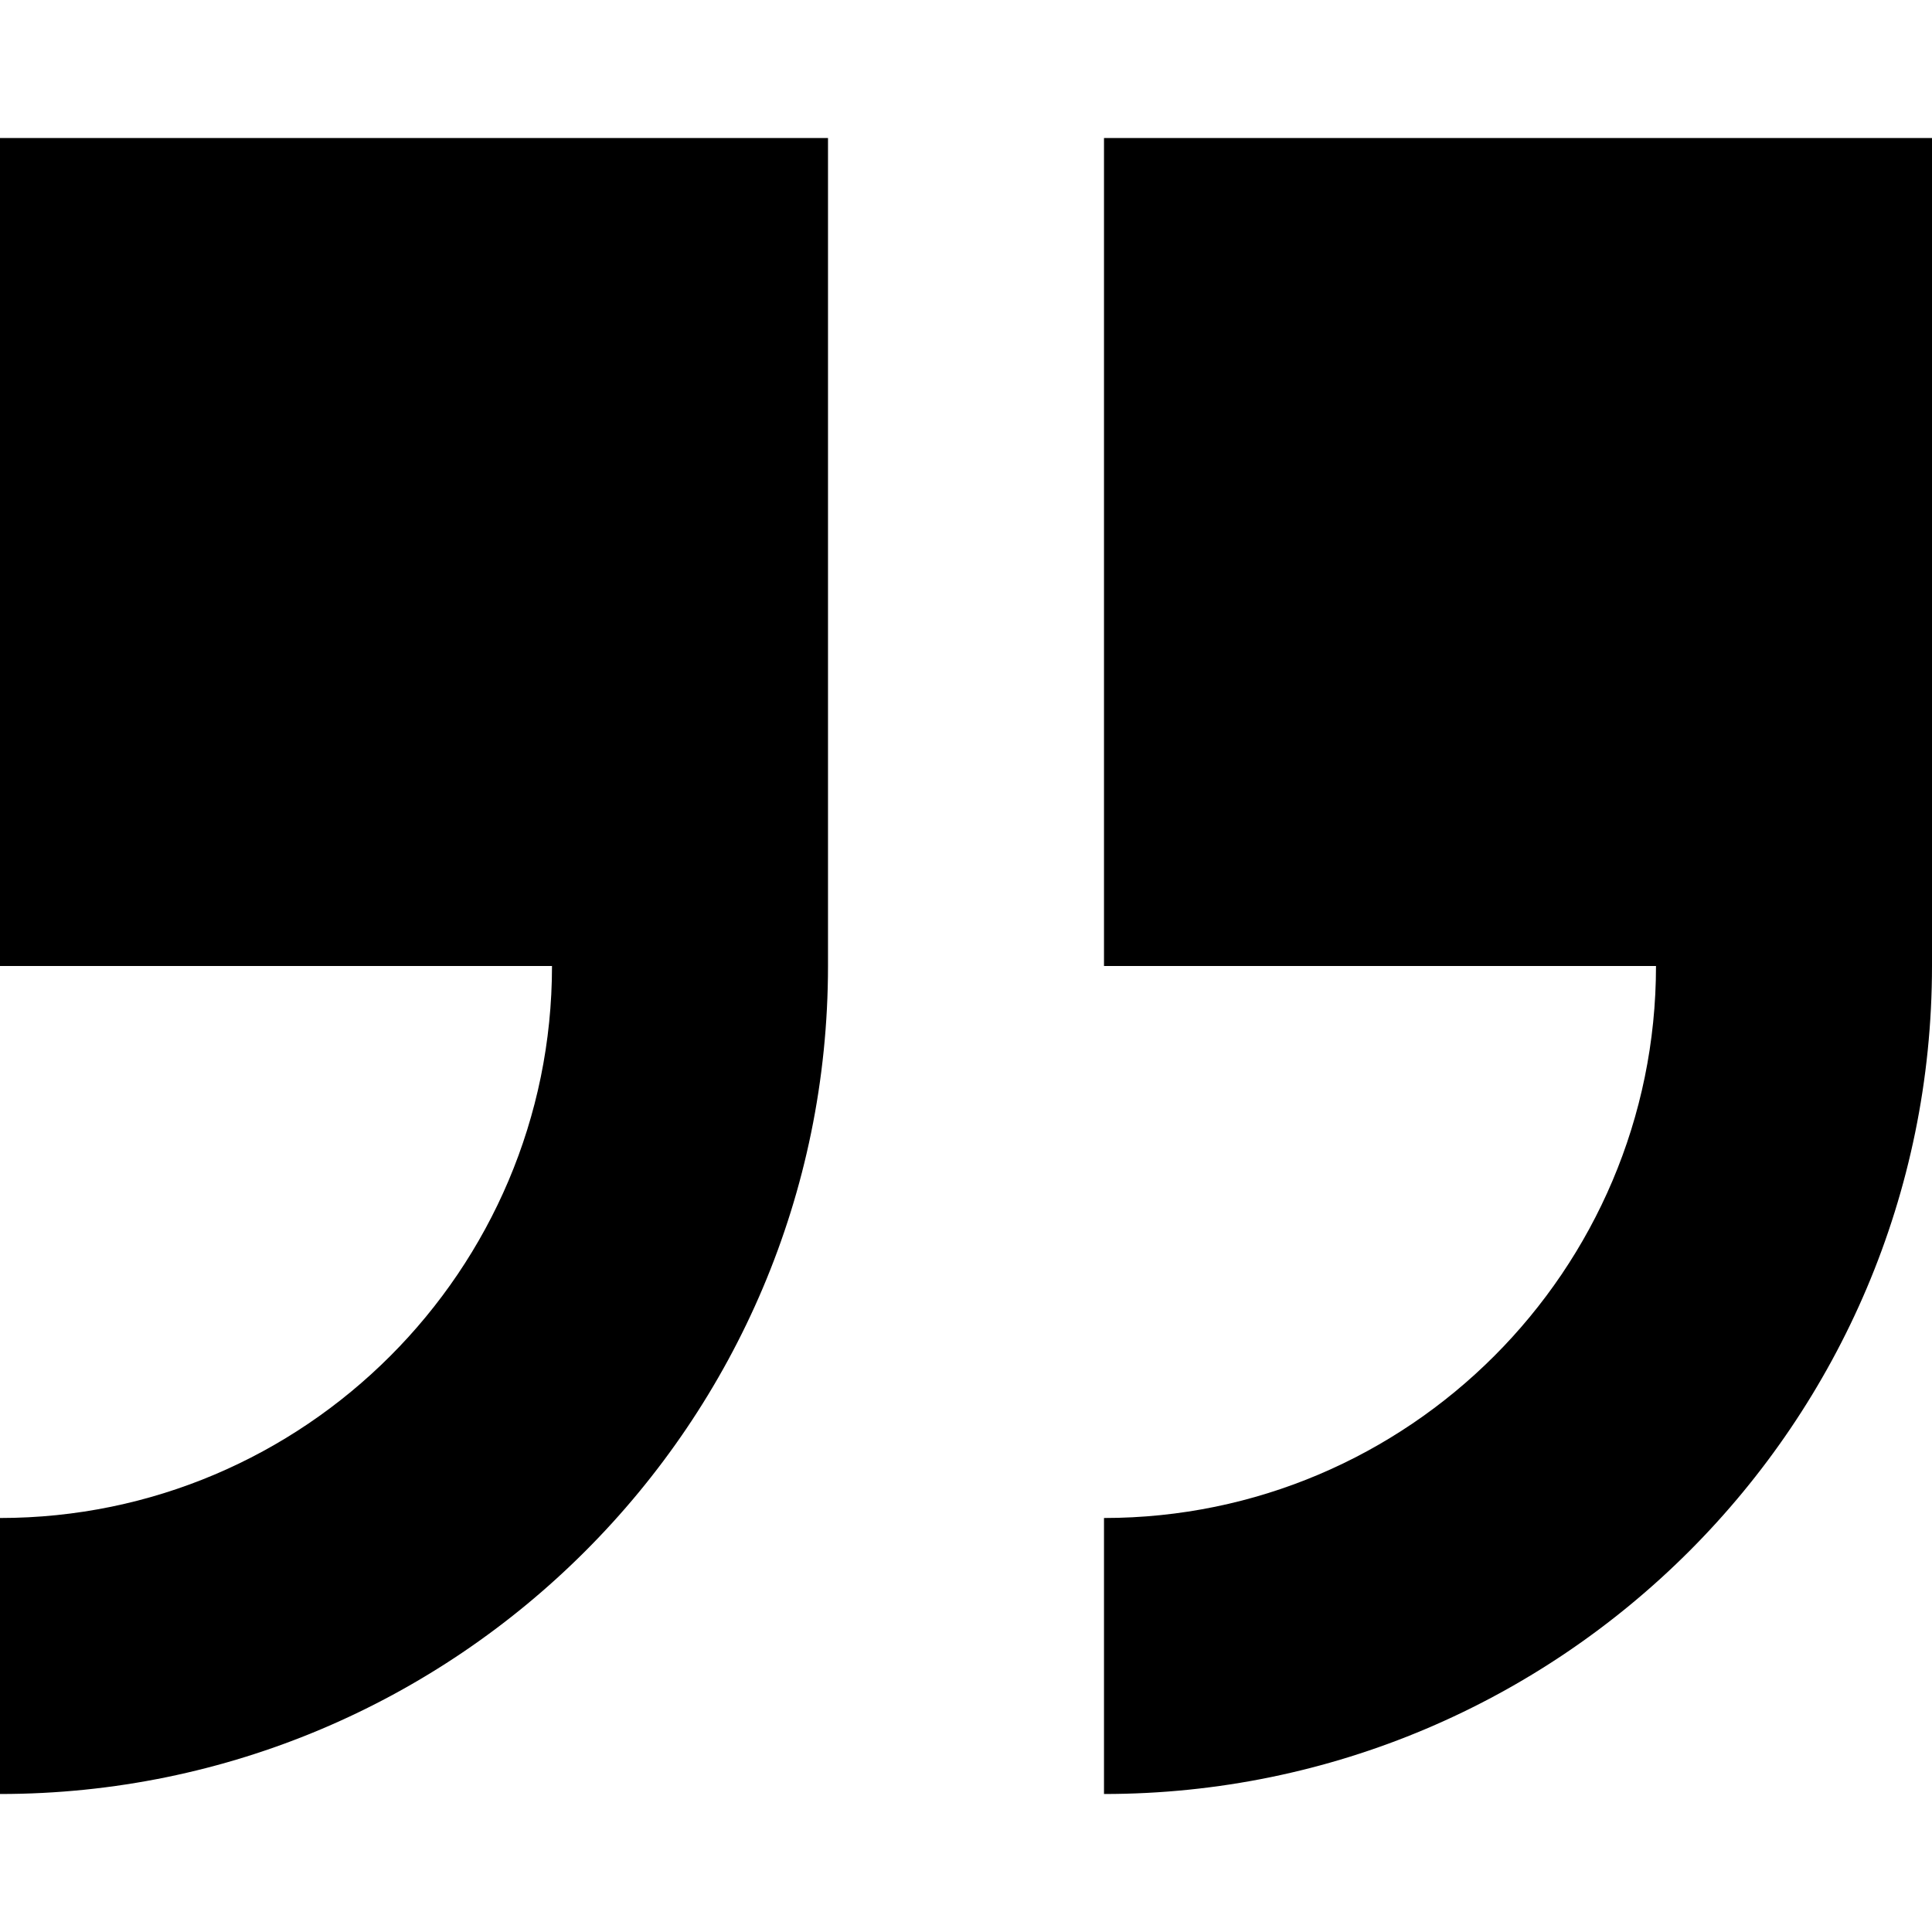
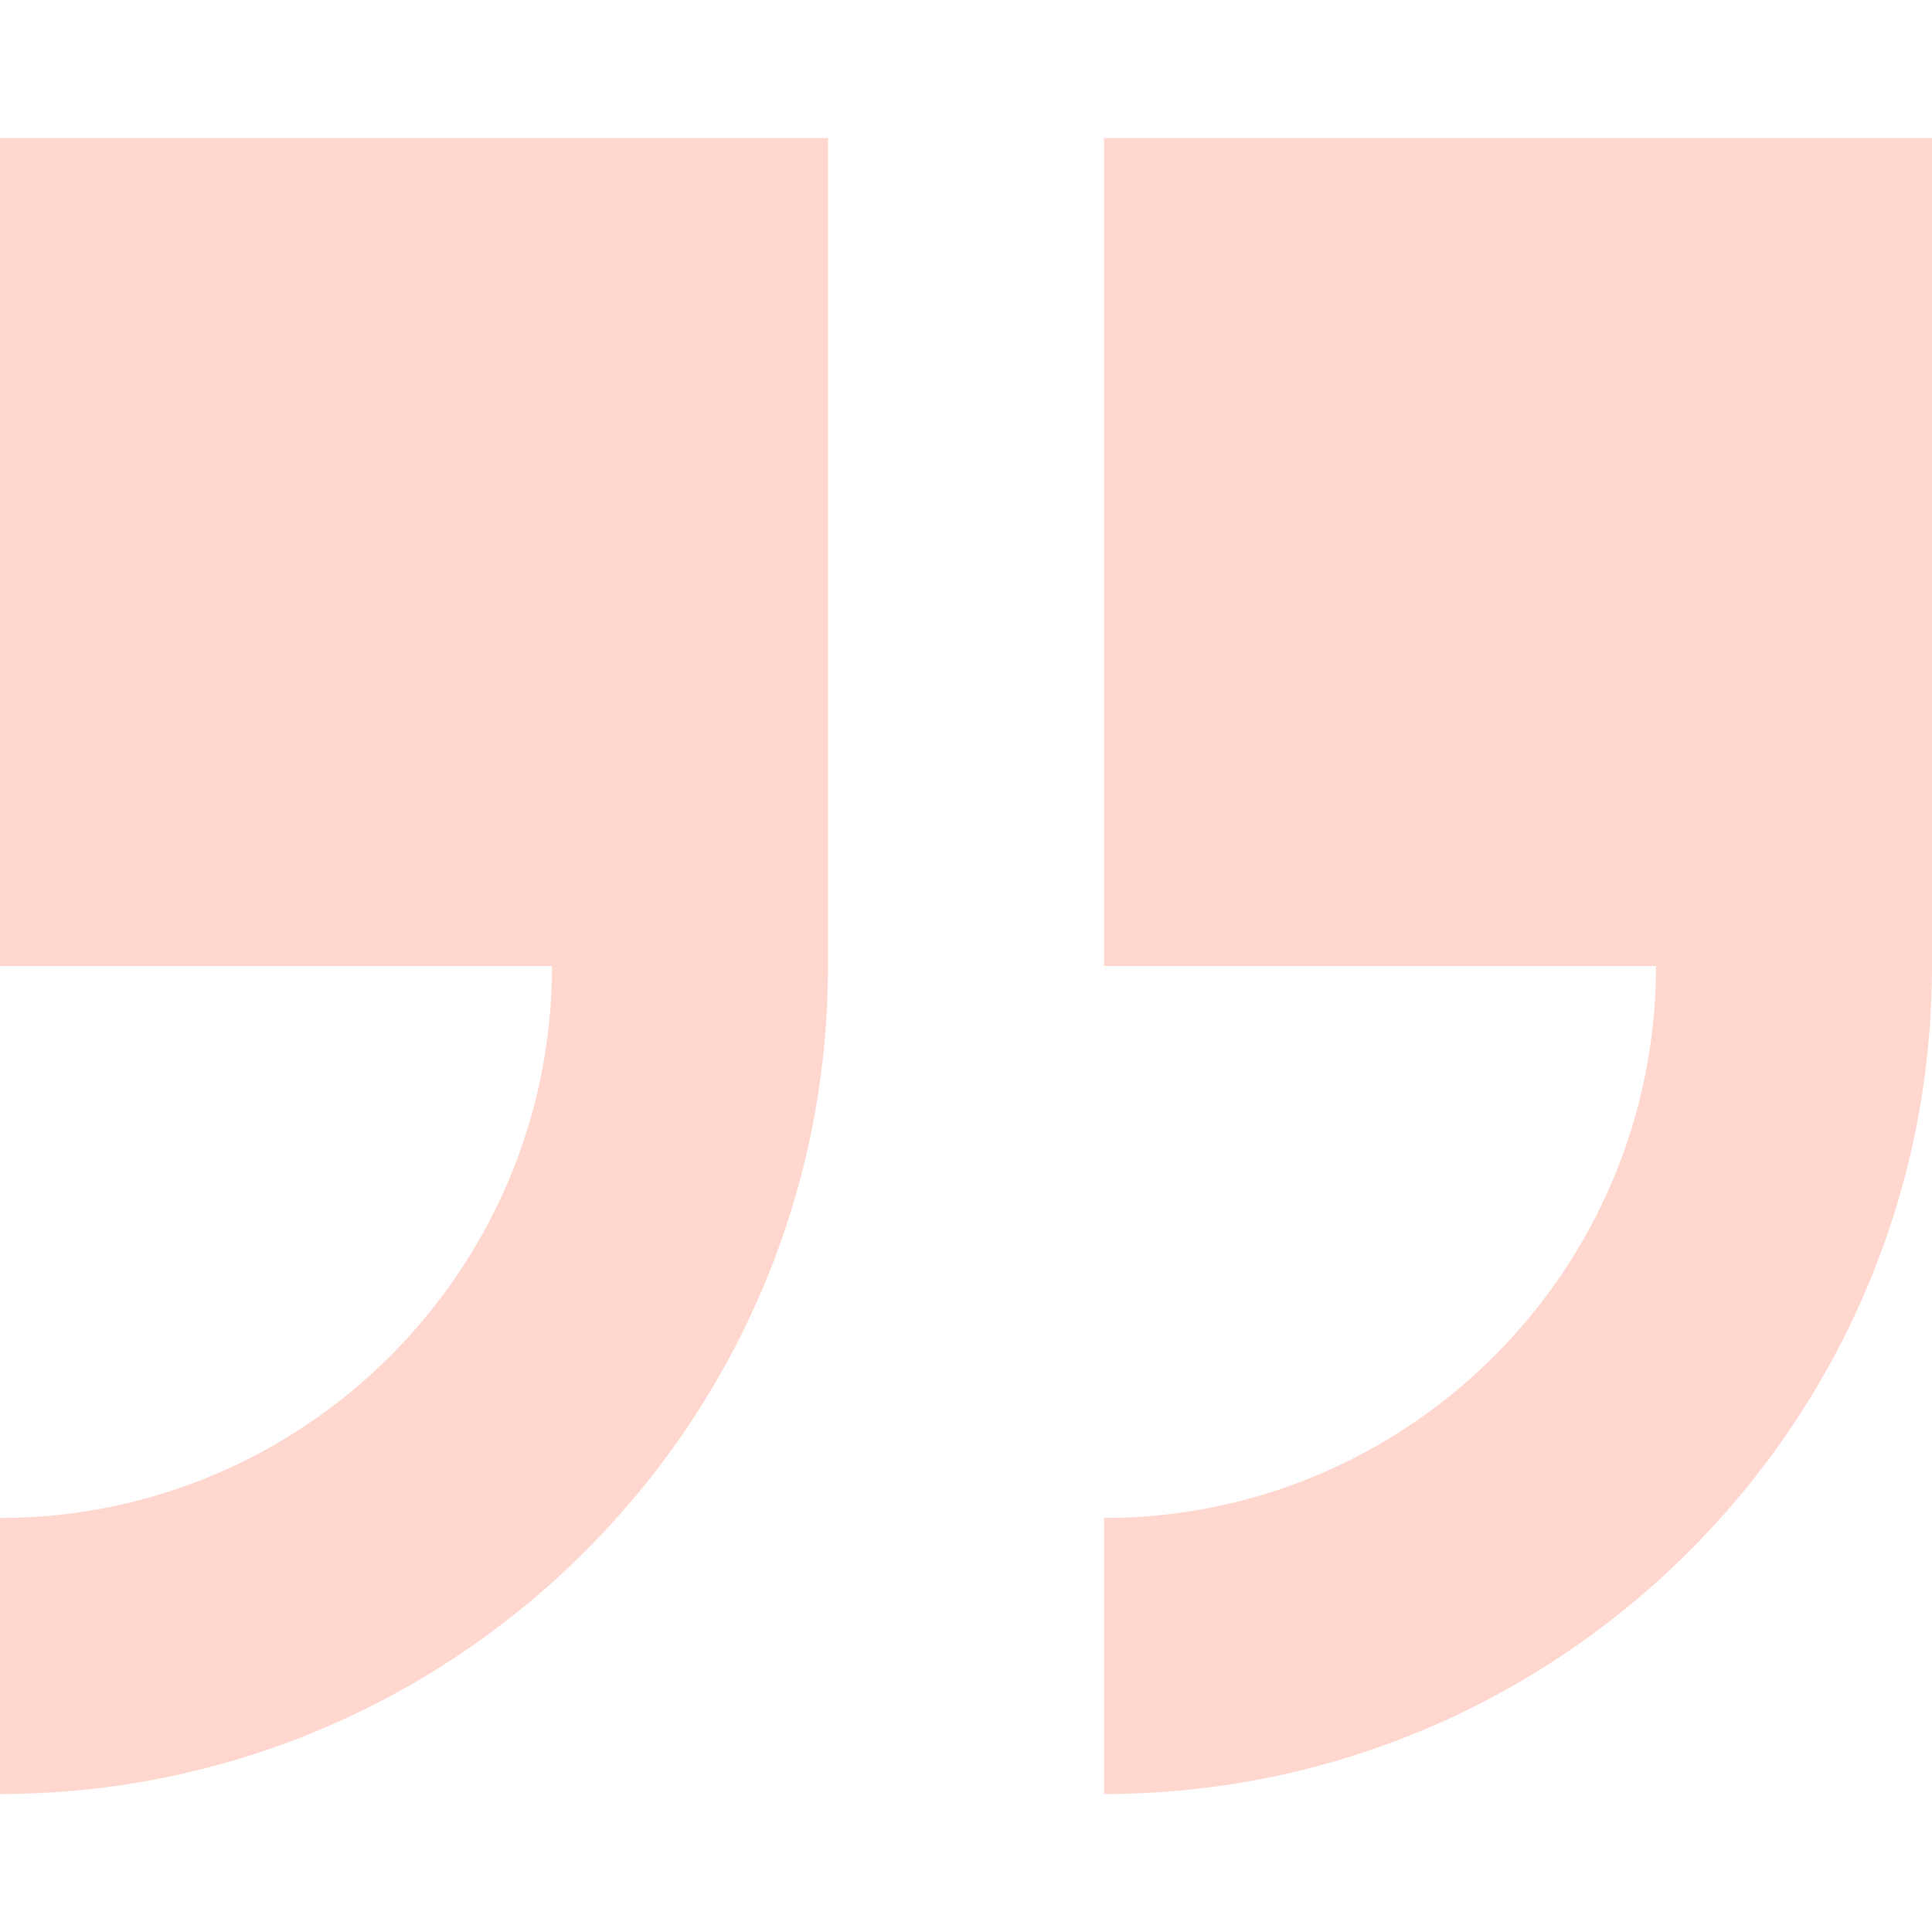
- <svg xmlns="http://www.w3.org/2000/svg" id="Capa_1" enable-background="new 0 0 409.294 409.294" height="512" viewBox="0 0 409.294 409.294" width="512">
+ <svg xmlns="http://www.w3.org/2000/svg" id="Capa_1" enable-background="new 0 0 409.294 409.294" fill="rgba(255,56,17, .2)" height="512" viewBox="0 0 409.294 409.294" width="512">
  <path d="m233.882 29.235v175.412h116.941c0 64.48-52.461 116.941-116.941 116.941v58.471c96.728 0 175.412-78.684 175.412-175.412v-175.412z" />
  <path d="m0 204.647h116.941c0 64.48-52.461 116.941-116.941 116.941v58.471c96.728 0 175.412-78.684 175.412-175.412v-175.412h-175.412z" />
</svg>
